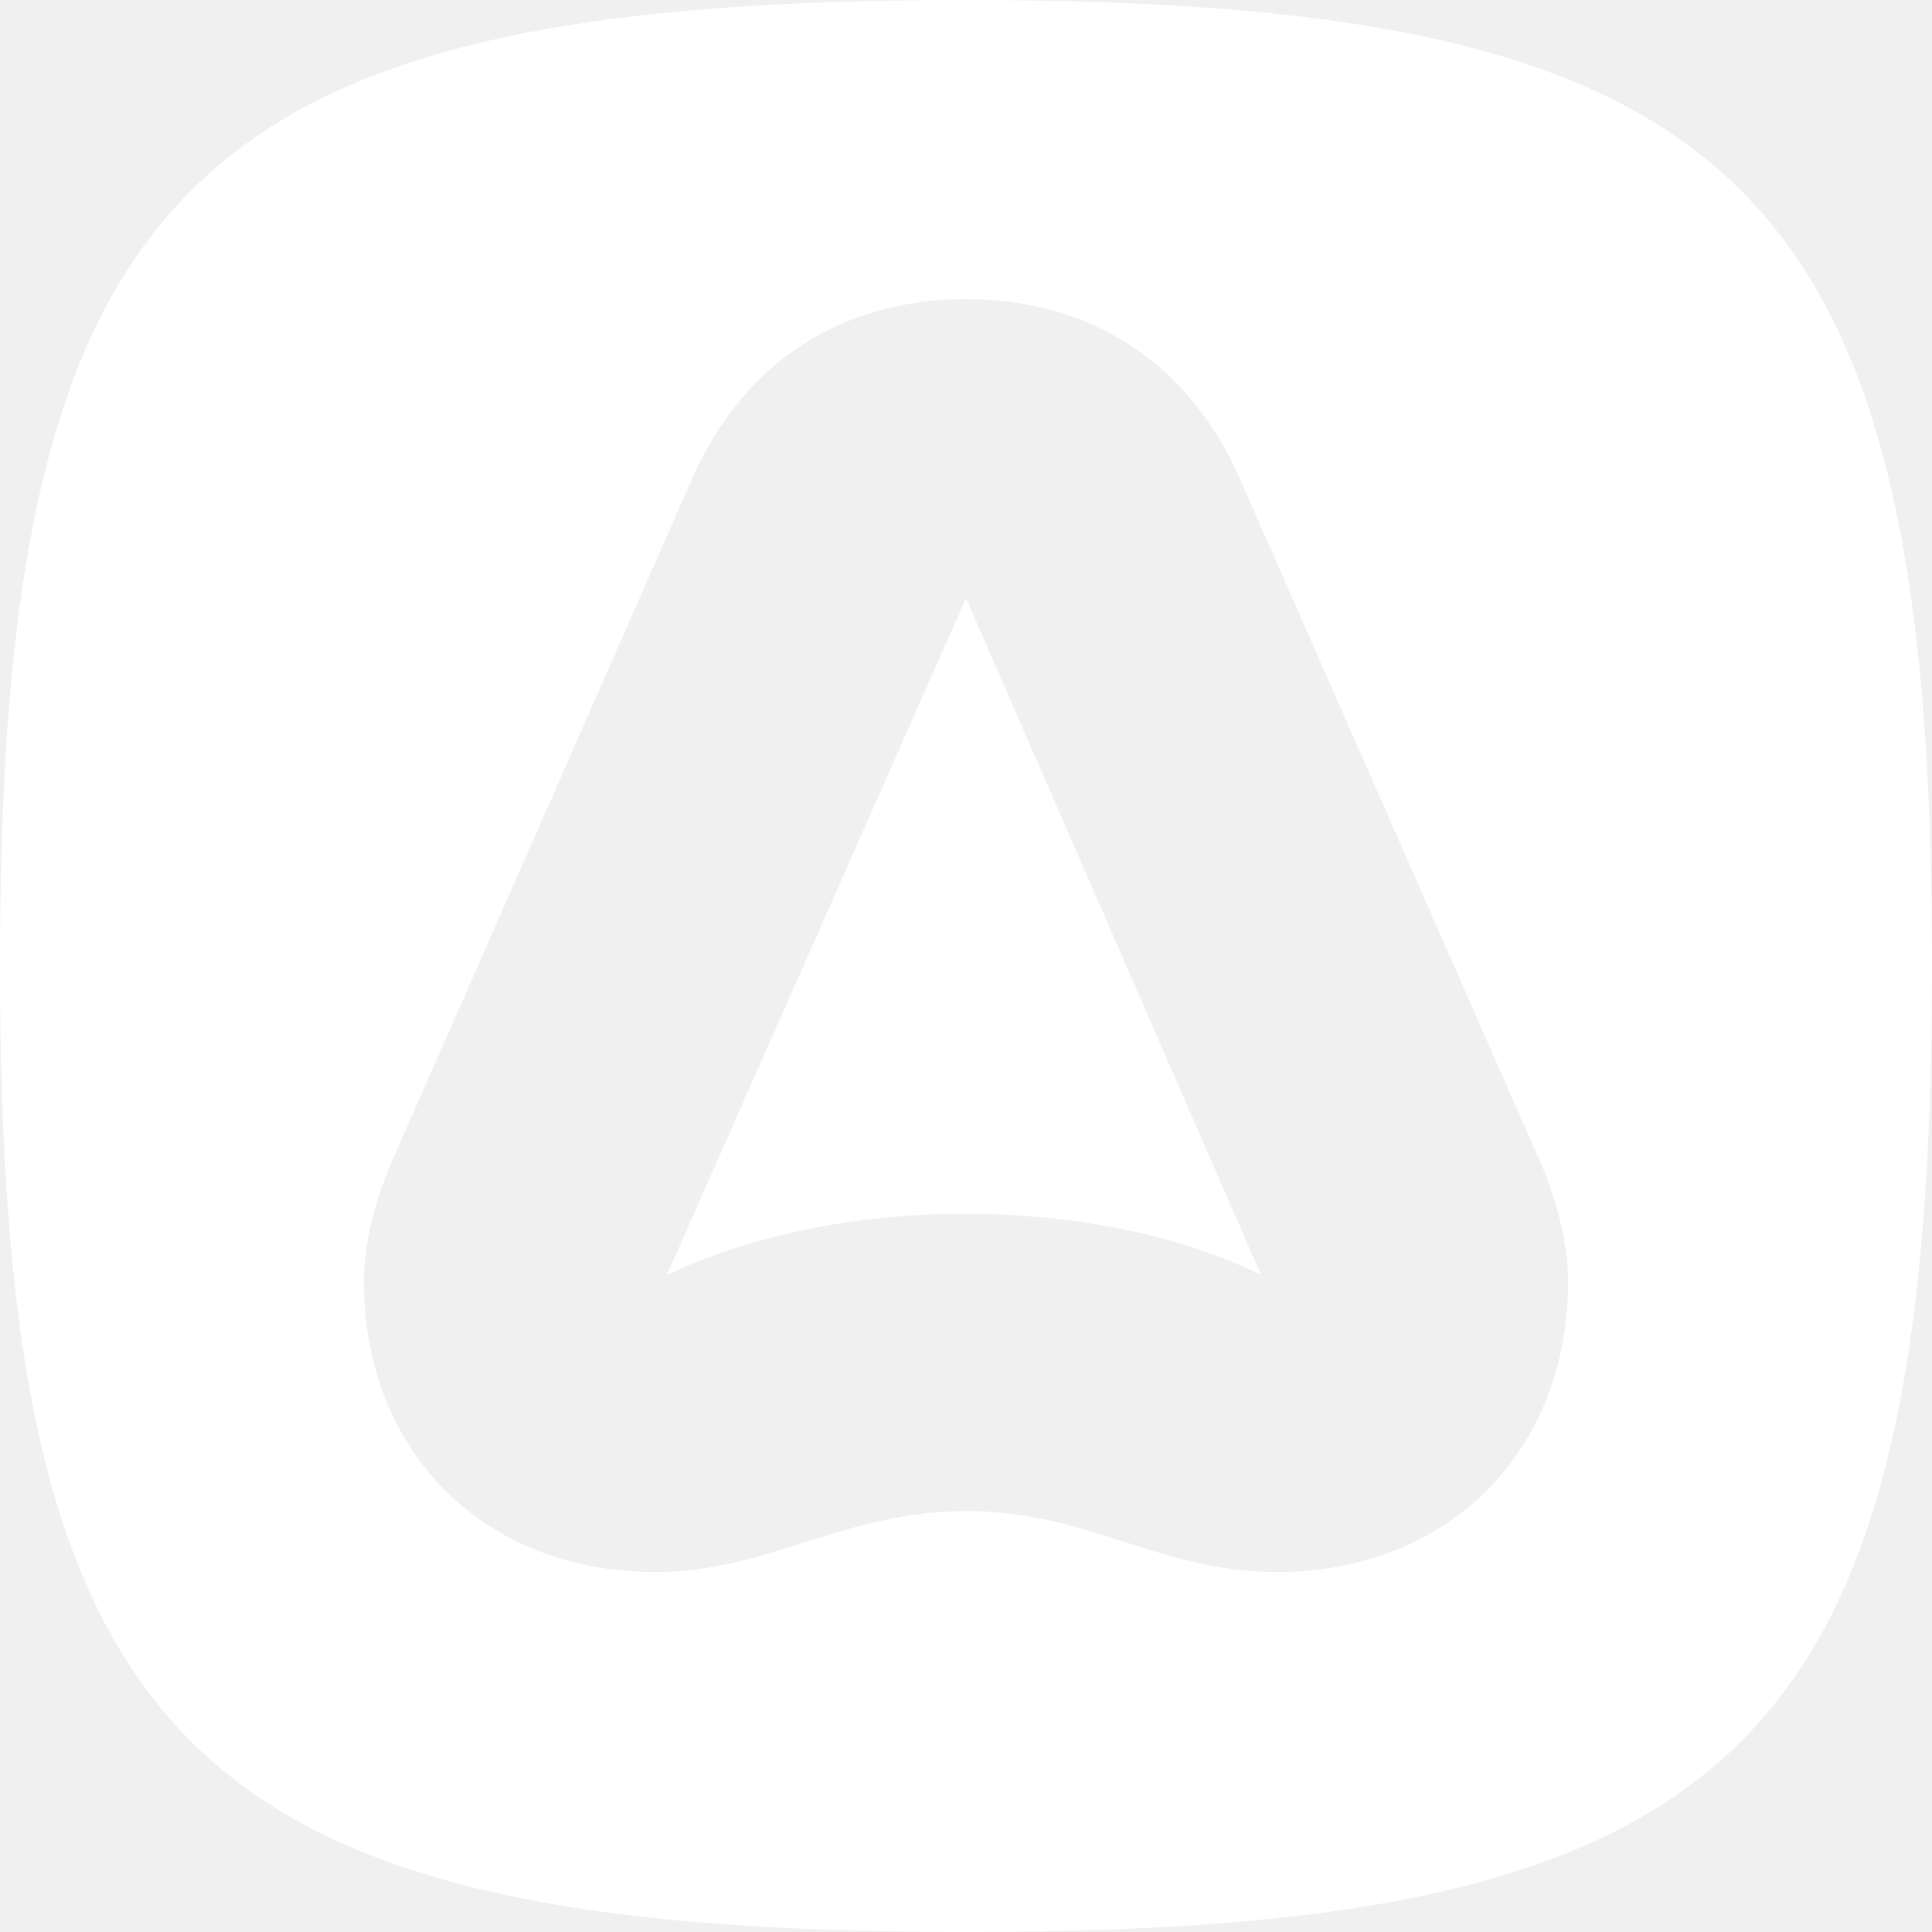
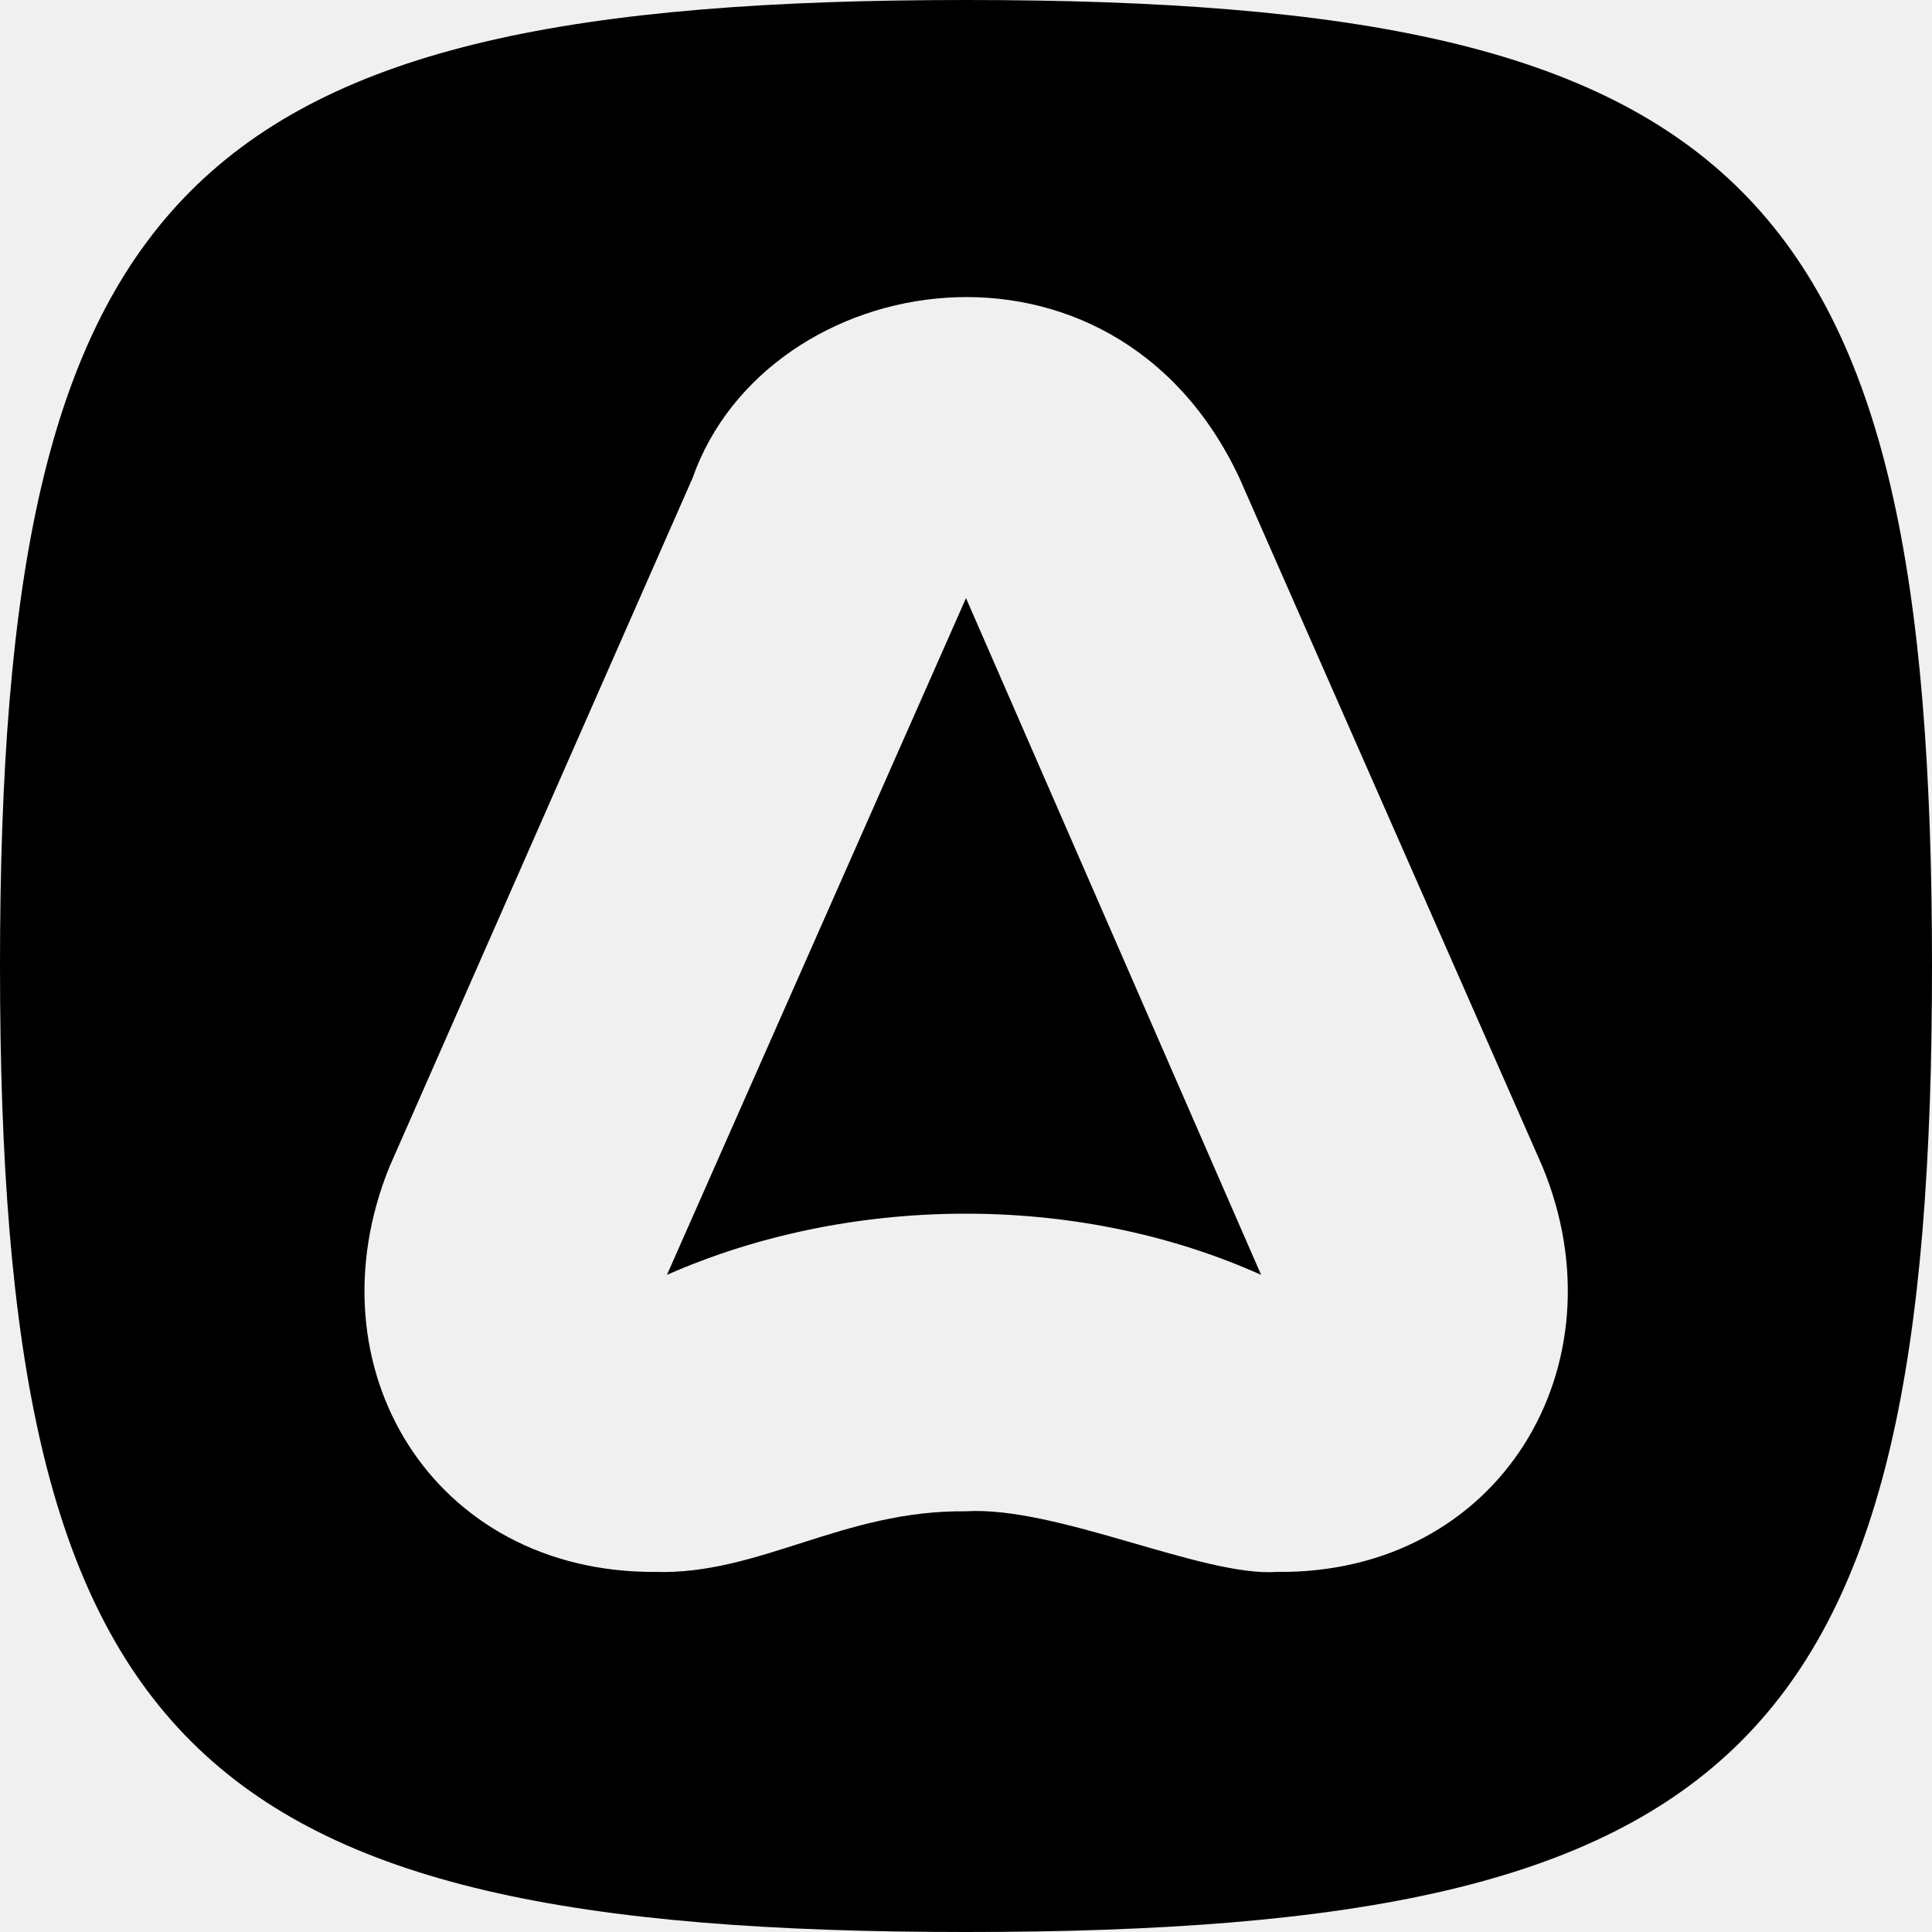
- <svg xmlns="http://www.w3.org/2000/svg" width="60" height="60" viewBox="0 0 60 60" fill="none">
-   <path d="M0 30C0 54.2 5.8 60 30 60C54.2 60 60 54.2 60 30C60 5.8 54.2 0 30 0C5.8 0 0 5.8 0 30ZM12.1 36.23L21.505 14.842C23.095 11.245 26.15 9.29 30 9.29C33.85 9.29 36.905 11.242 38.495 14.848L47.9 36.233C48.33 37.278 48.7 38.615 48.7 39.778C48.7 45.09 44.97 48.82 39.657 48.82C37.843 48.82 36.407 48.362 34.95 47.895C33.458 47.415 31.942 46.928 30 46.928C28.075 46.928 26.525 47.415 25.01 47.892C23.535 48.362 22.09 48.82 20.343 48.82C15.03 48.82 11.3 45.09 11.3 39.778C11.3 38.615 11.67 37.278 12.1 36.233V36.23ZM30 18.575L20.712 39.59C23.468 38.31 26.64 37.695 30 37.695C33.242 37.695 36.532 38.31 39.16 39.59L30 18.575Z" fill="white" />
+ <svg xmlns="http://www.w3.org/2000/svg" width="24" height="24" viewBox="0 0 24 24" fill="none">
+   <g clip-path="url(#clip0_3110_129)">
+     <path d="M0 12C0 21.678 2.322 24 12 24C21.678 24 24 21.678 24 12C24 2.322 21.678 0 12 0C2.322 0 0 2.322 0 12ZM8.139 19.527C5.374 19.54 3.827 16.982 4.839 14.492L8.603 5.939C9.528 3.309 13.832 2.594 15.397 5.939L19.161 14.492C20.179 16.952 18.638 19.557 15.861 19.527C14.943 19.591 13.123 18.704 11.997 18.774C10.473 18.757 9.435 19.566 8.139 19.527ZM15.666 15.837L12 7.43L8.285 15.837C10.513 14.853 13.347 14.794 15.666 15.837Z" fill="currentColor" />
+   </g>
+   <defs>
+     <clipPath id="clip0_3110_129">
+       <rect width="24" height="24" fill="white" />
+     </clipPath>
+   </defs>
</svg>
